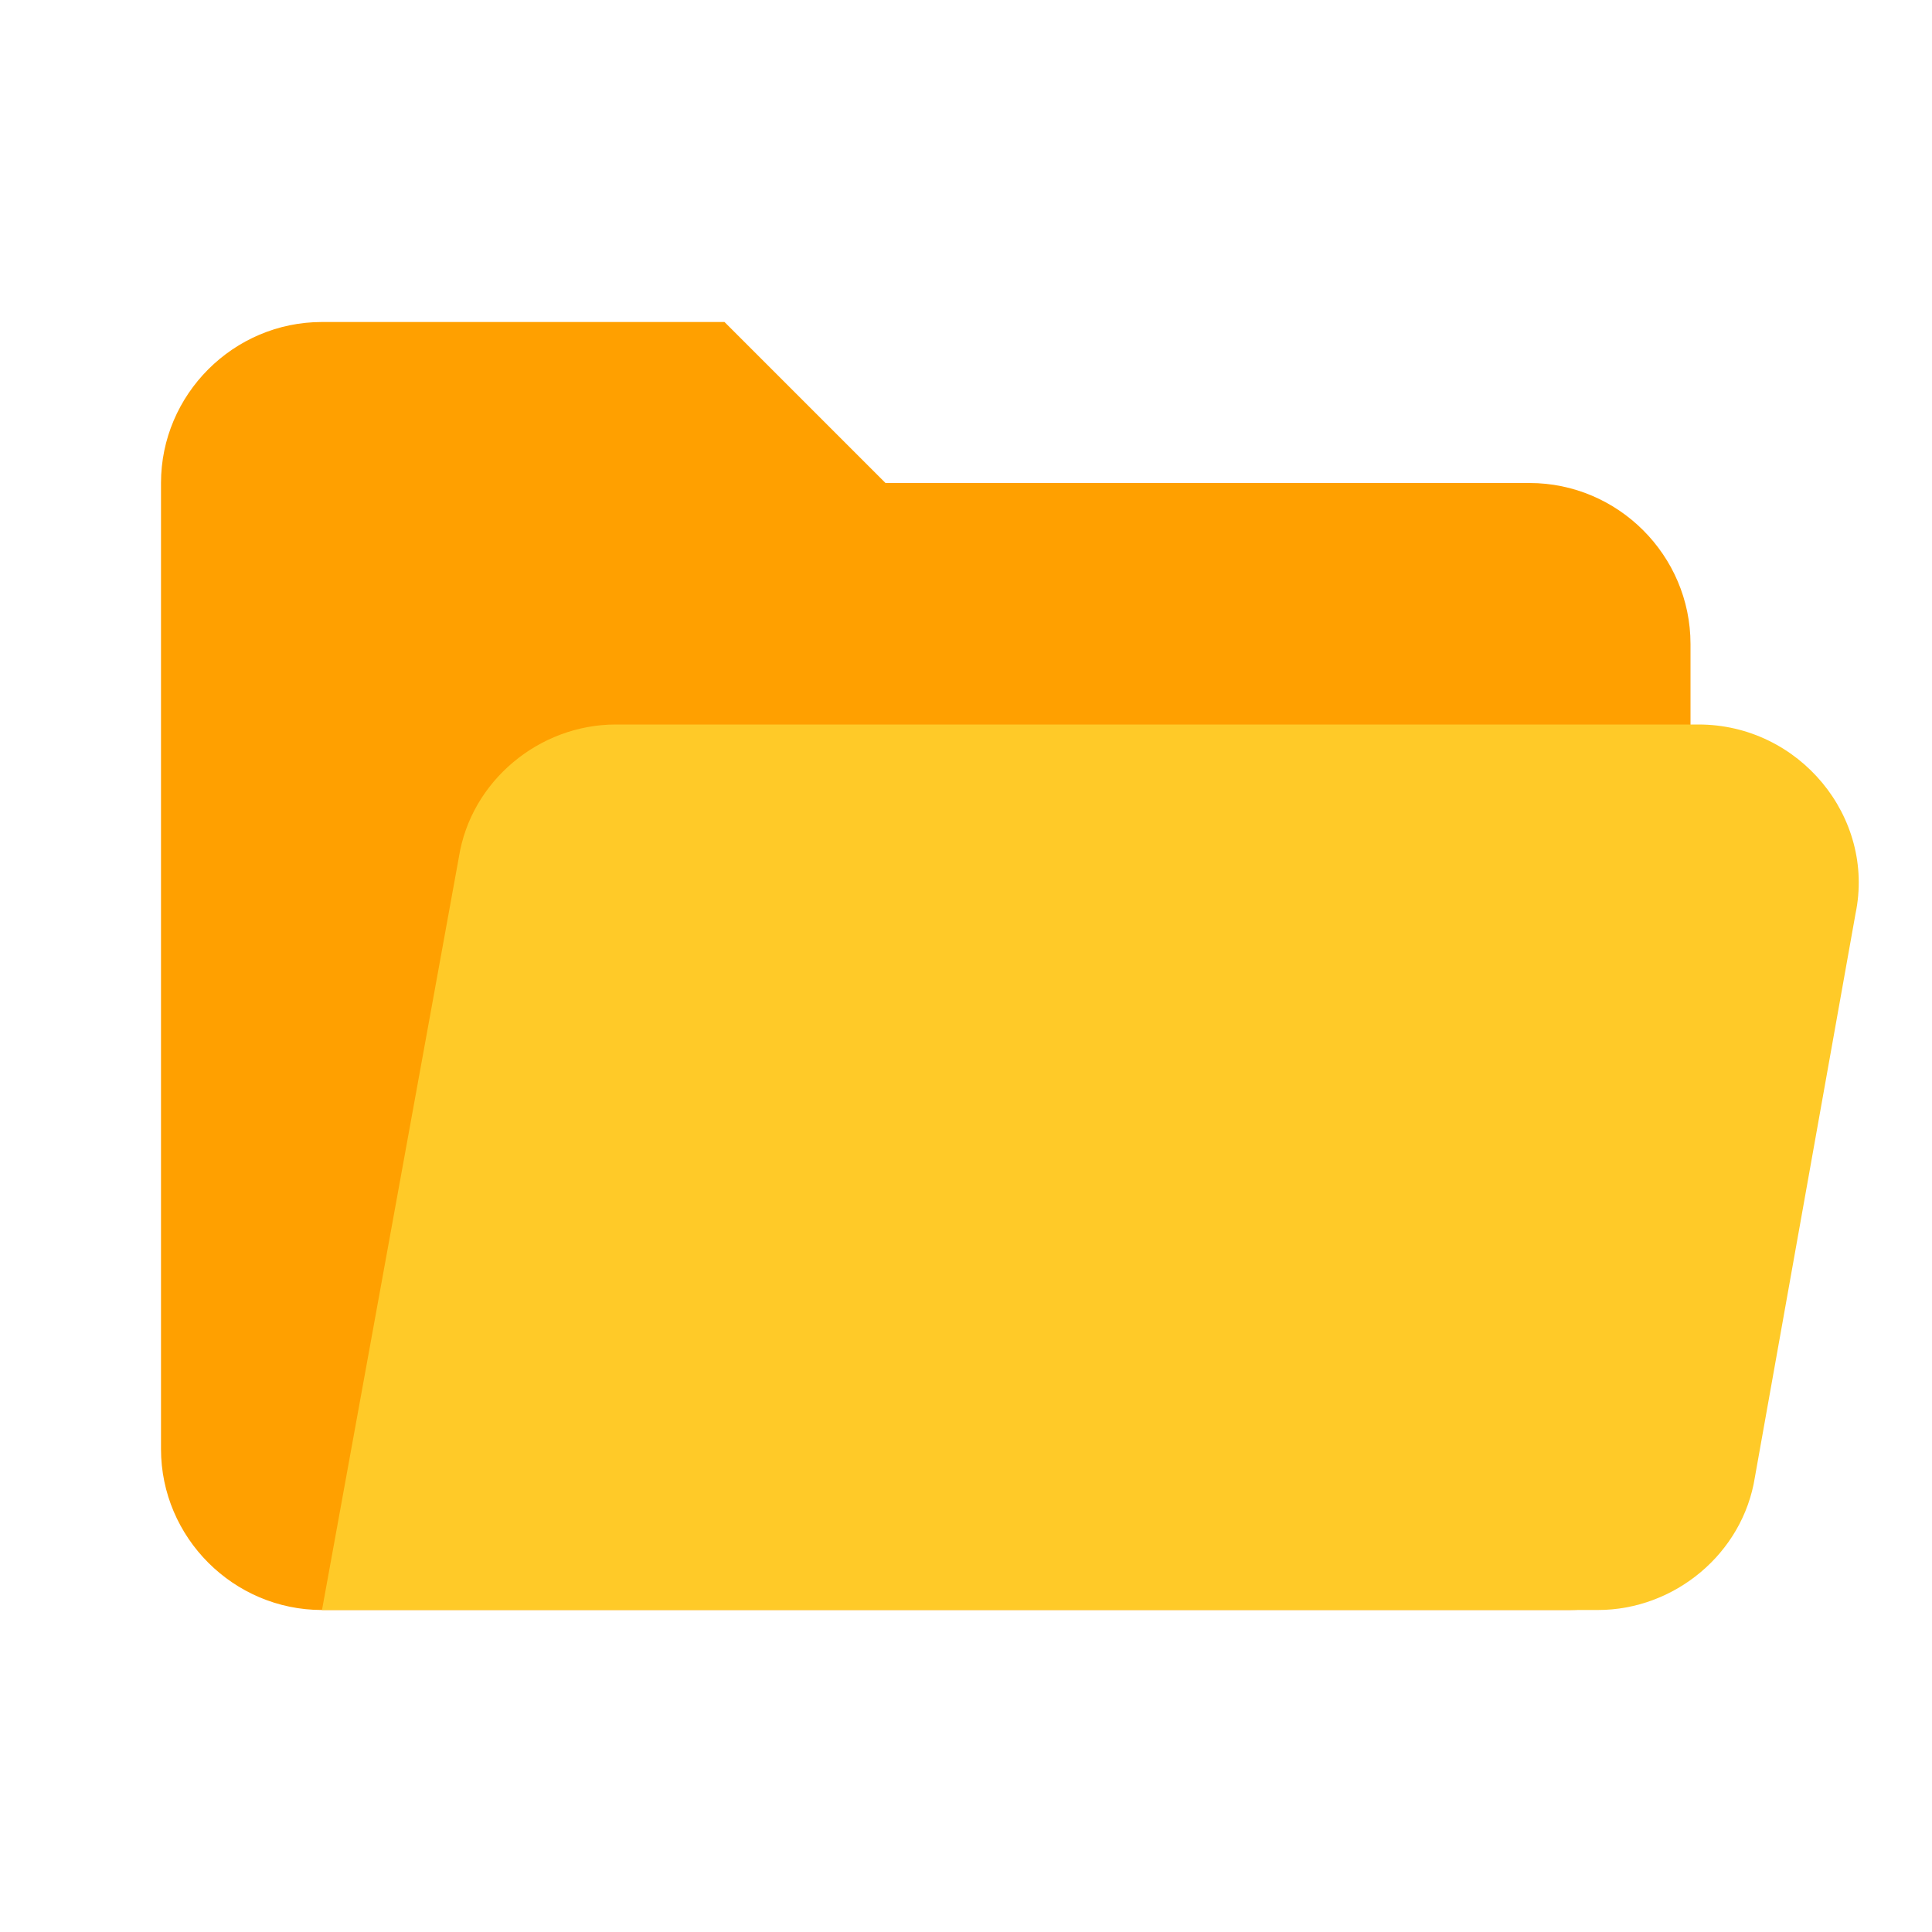
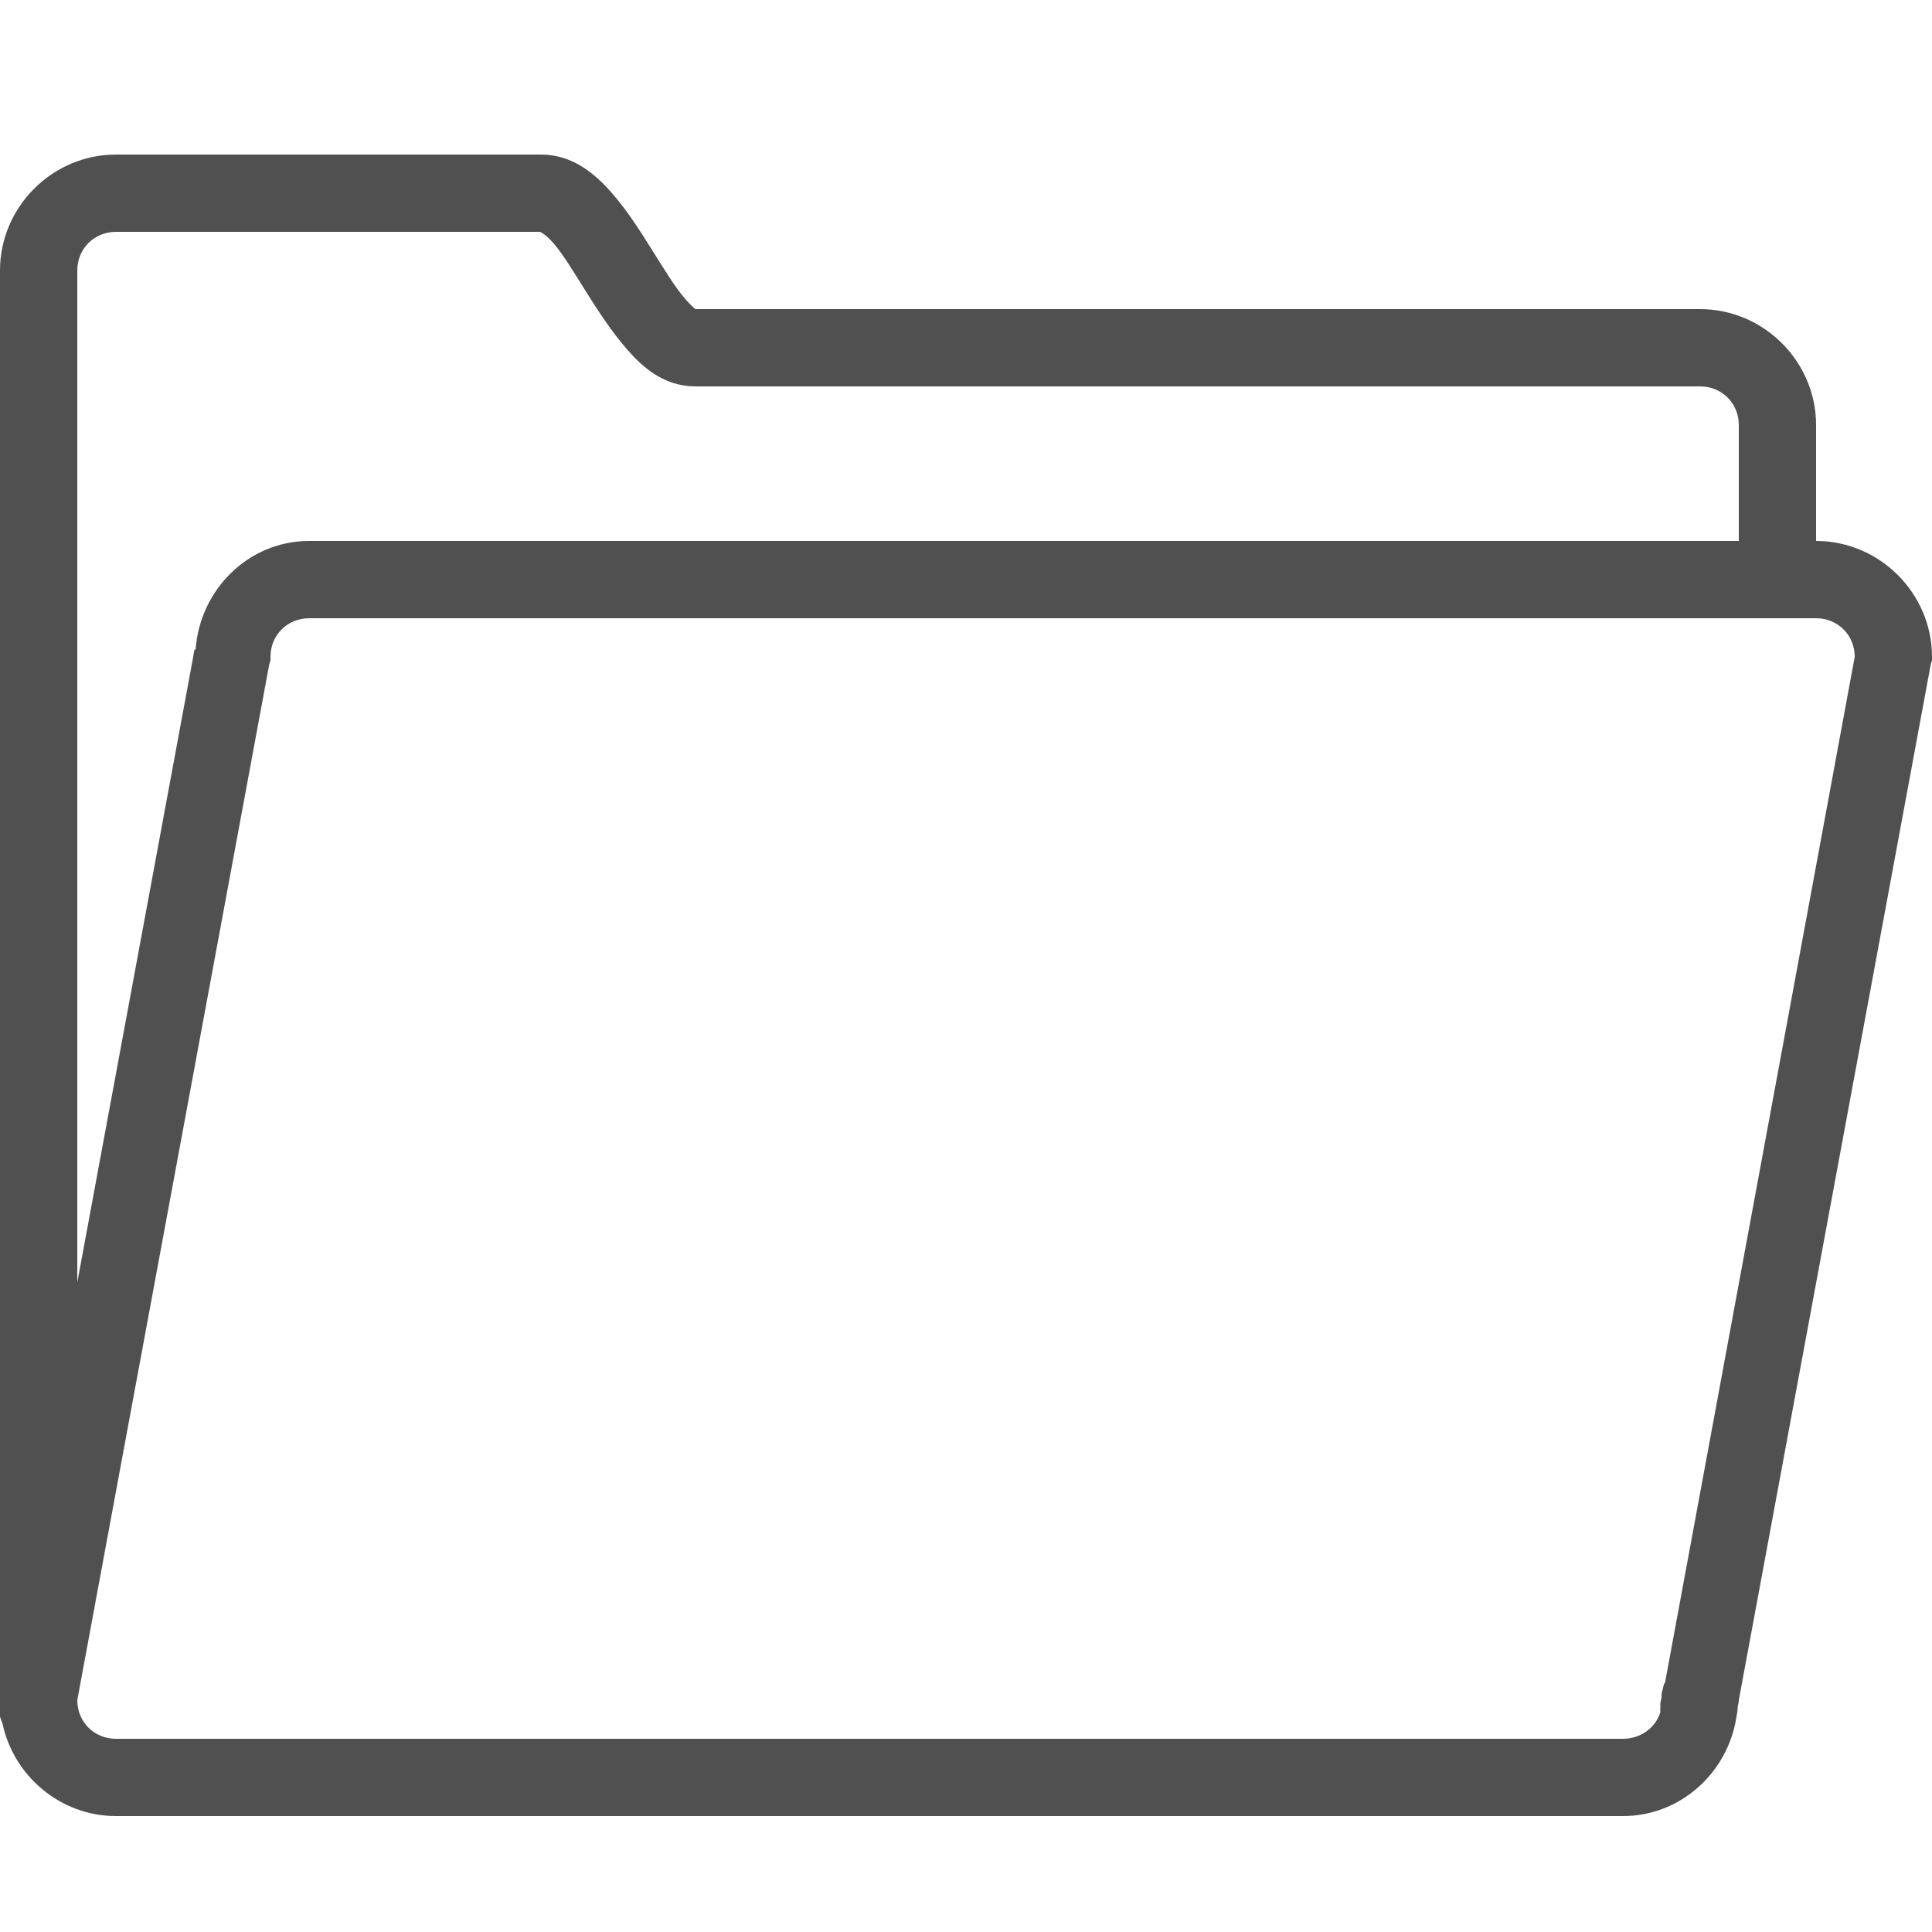
- <svg xmlns="http://www.w3.org/2000/svg" enable-background="new 0 0 48 48" id="Layer_1" style="fill:#000000" version="1.0" viewBox="0 0 48 48" x="0px" xml:space="preserve" y="0px">
-   <g>
-     <path d="M38,12H22l-4-4H8c-2.2,0-4,1.8-4,4v24c0,2.2,1.8,4,4,4h31c1.7,0,3-1.3,3-3V16C42,13.8,40.2,12,38,12z" fill="#FFA000" />
-   </g>
-   <g>
-     <path d="M42.2,18H15.3c-1.9,0-3.6,1.4-3.9,3.3L8,40h31.7c1.9,0,3.6-1.4,3.9-3.3l2.5-14C46.6,20.3,44.7,18,42.2,18z" fill="#FFCA28" />
-   </g>
+ <svg xmlns="http://www.w3.org/2000/svg" height="50" style="fill:#000000;fill-opacity:0.686" viewBox="0 0 50 50" width="50">
+   <path color="#000" d="M 3 4 C 1.355 4 0 5.355 0 7 L 0 11 L 0 40 L 0 43.906 A 1 1 0 0 0 0.062 44.594 C 0.344 45.955 1.561 47 3 47 L 42 47 C 43.493 47 44.718 45.873 44.938 44.438 C 44.947 44.375 44.963 44.314 44.969 44.25 A 1 1 0 0 0 44.969 44.188 L 45 44.031 C 45 44.021 45 44.011 45 44 L 49.969 17.188 L 50 17.094 L 50 17 C 50 15.355 48.645 14 47 14 L 47 11 C 47 9.355 45.645 8 44 8 L 18.031 8 C 18.034 8.004 18.022 8 18 8 C 17.968 7.978 17.878 7.902 17.719 7.719 C 17.474 7.437 17.189 6.97 16.875 6.469 C 16.561 5.968 16.228 5.439 15.812 4.969 C 15.397 4.499 14.819 4 14 4 L 3 4 z M 3 6 L 14 6 C 13.939 6 14.065 6.001 14.312 6.281 C 14.56 6.561 14.844 7.032 15.156 7.531 C 15.469 8.03 15.812 8.563 16.219 9.031 C 16.625 9.5 17.179 10 18 10 L 44 10 C 44.563 10 45 10.437 45 11 L 45 14 L 8 14 C 6.426 14 5.172 15.264 5.062 16.812 L 5.031 16.812 L 5 17 L 2 33.188 L 2 11 L 2 7 C 2 6.437 2.437 6 3 6 z M 8 16 L 45.812 16 L 46.219 16 L 47 16 C 47.563 16 48 16.437 48 17 L 43.094 43.531 L 43.062 43.594 A 1 1 0 0 0 43.031 43.719 A 1 1 0 0 0 43 43.844 A 1 1 0 0 0 43 43.906 A 1 1 0 0 0 43 43.938 A 1 1 0 0 0 42.969 44.094 C 42.966 44.125 42.974 44.158 42.969 44.188 A 1 1 0 0 0 42.969 44.312 C 42.843 44.72 42.456 45 42 45 L 3 45 C 2.437 45 2 44.563 2 44 L 6.969 17.188 L 7 17.094 L 7 17 C 7 16.437 7.437 16 8 16 z" enable-background="accumulate" font-family="Bitstream Vera Sans" overflow="visible" style="text-indent:0;text-align:start;line-height:normal;text-transform:none;block-progression:tb;-inkscape-font-specification:Bitstream Vera Sans" />
</svg>
